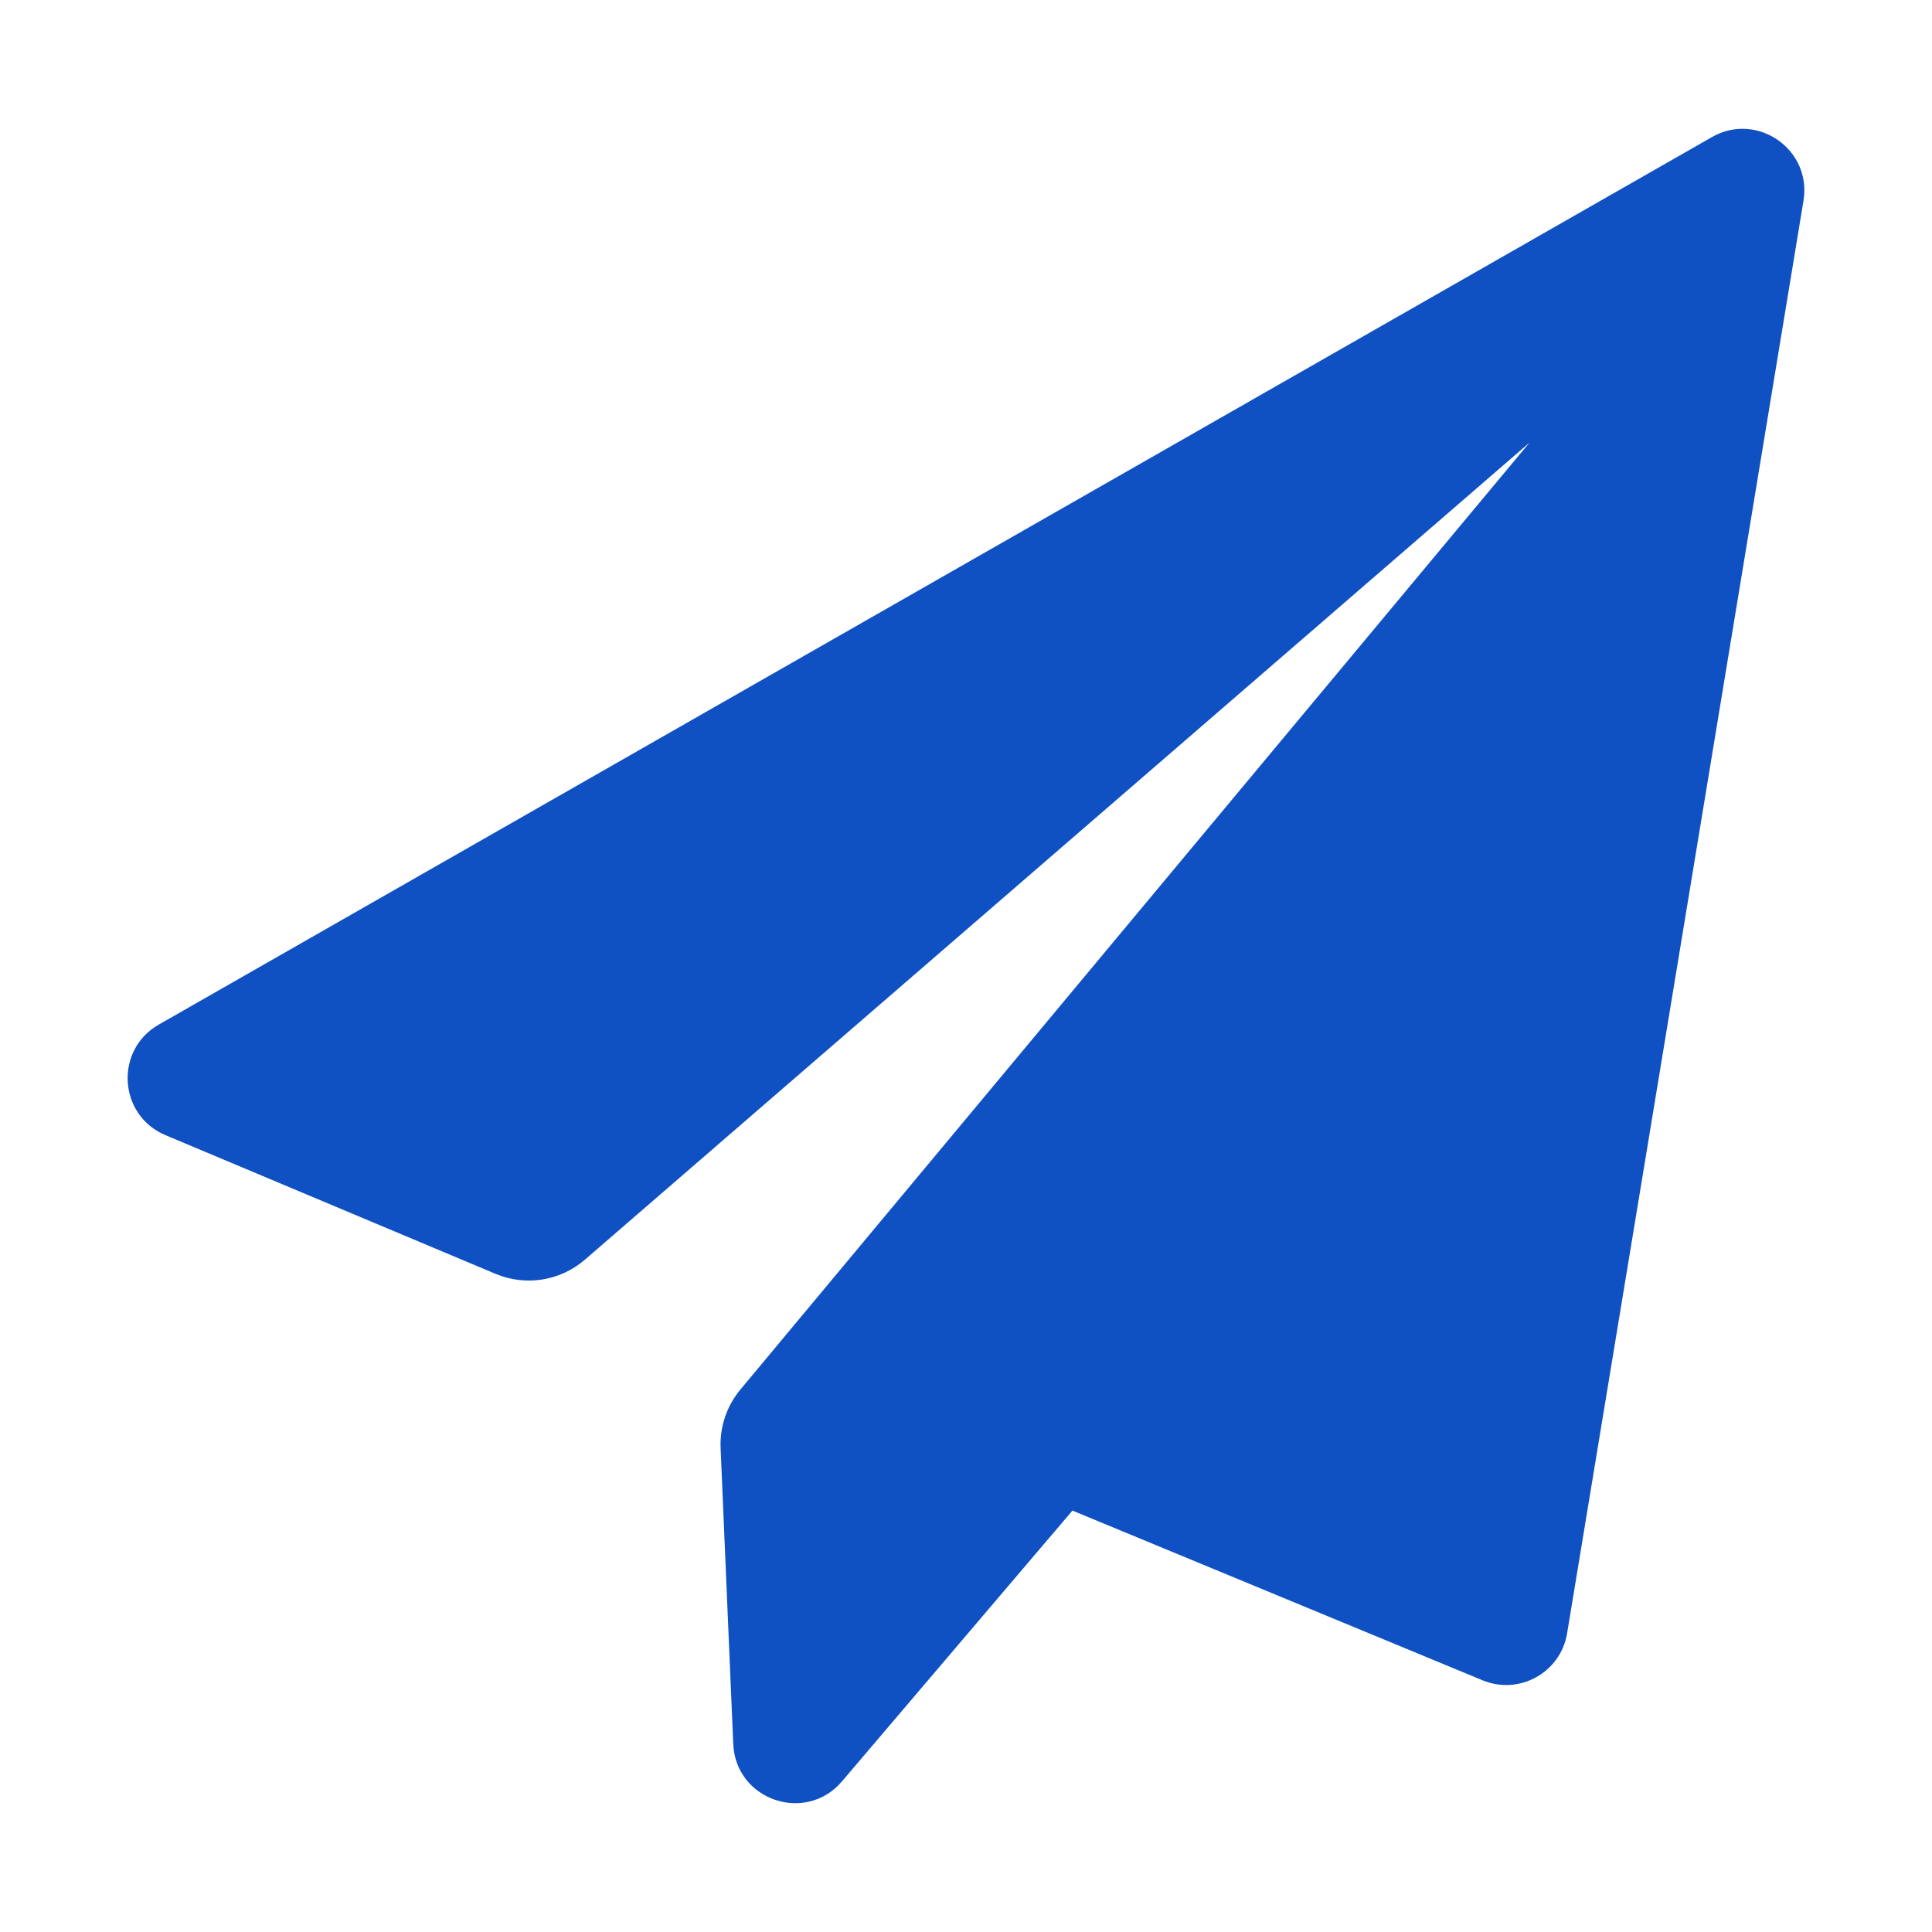
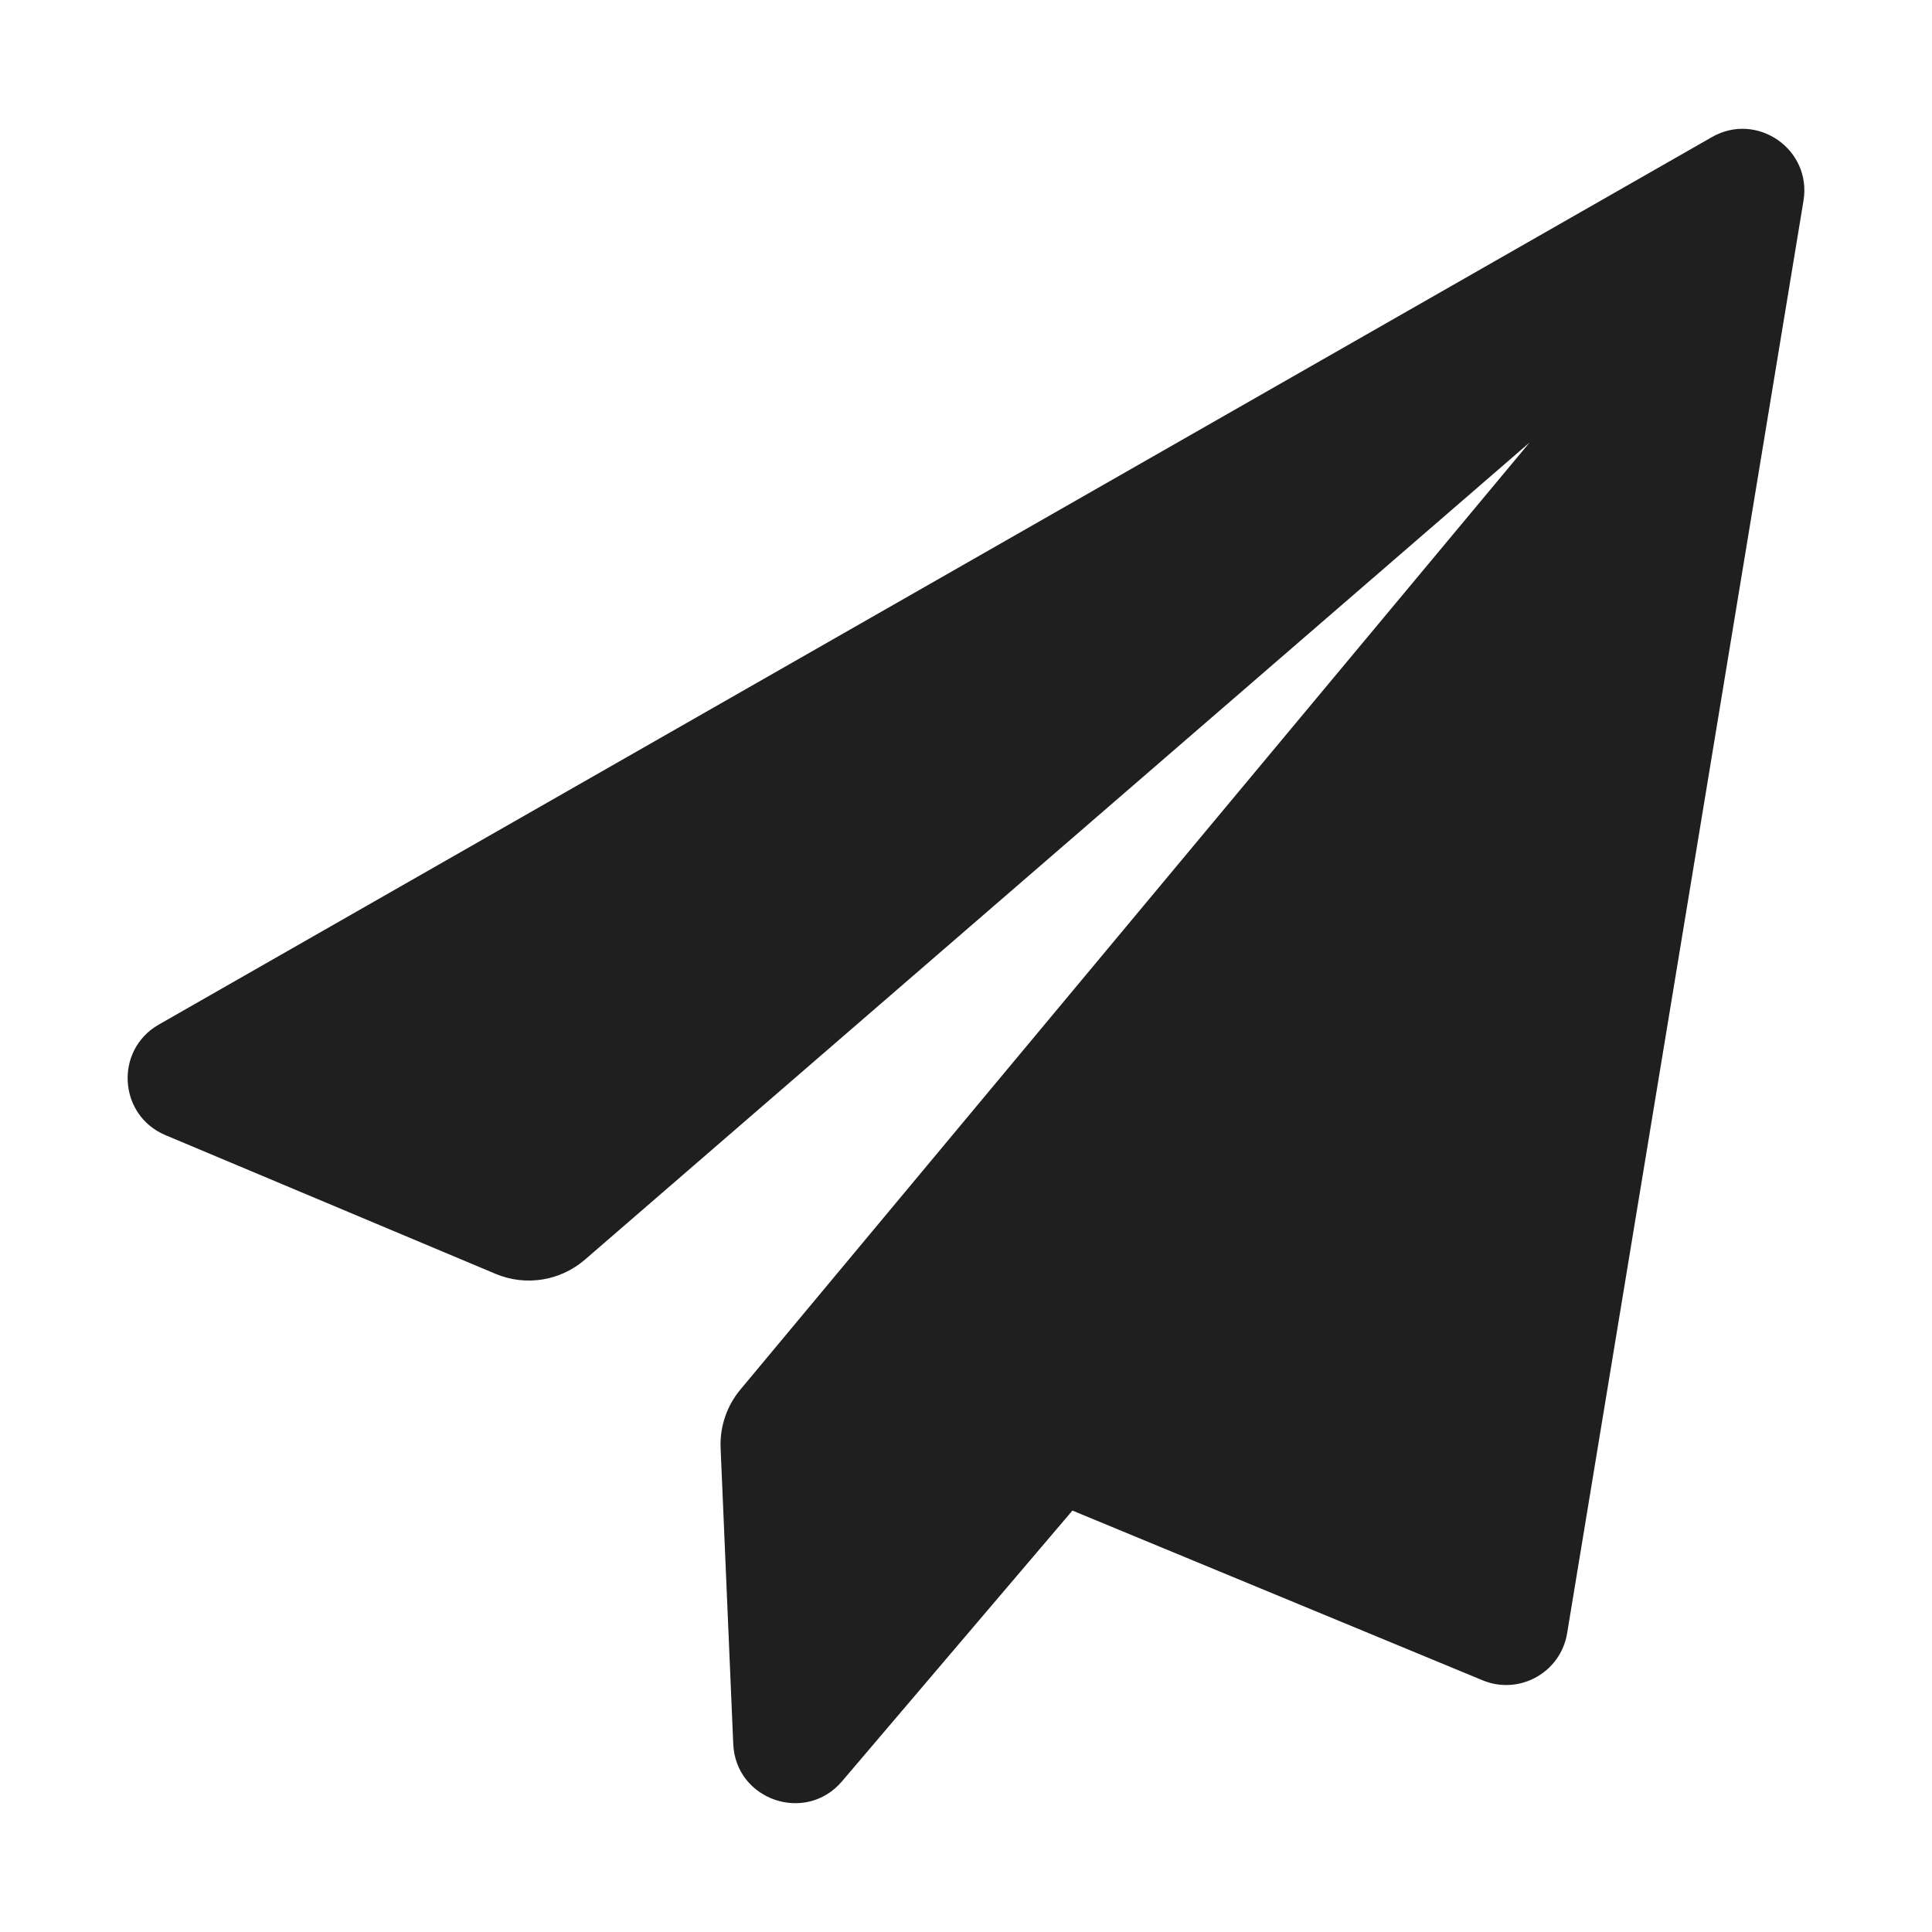
<svg xmlns="http://www.w3.org/2000/svg" version="1.1" id="Layer_1" x="0px" y="0px" width="300px" height="300px" viewBox="0 0 300 300" style="enable-background:new 0 0 300 300;" xml:space="preserve">
  <style type="text/css">
- 	.st0{fill:#0f50c2;}
+ 	.st0{fill:#1f1f1f;}
</style>
  <path class="st0" d="M265.828,21.286c-80.392,45.939-160.785,91.877-241.177,137.815  c-6.9,3.943-6.284,14.086,1.043,17.165  c17.087,7.179,34.174,14.359,51.261,21.538c4.667,1.961,10.041,1.106,13.87-2.205  L237.51,68.719L114.97,215.767c-2.119,2.543-3.216,5.785-3.074,9.093  l1.963,45.945c0.372,8.709,11.232,12.443,16.881,5.805l35.786-42.049  c21.229,8.785,42.459,17.57,63.688,26.355c5.705,2.361,12.121-1.207,13.127-7.299  l36.704-222.446C281.36,23.205,272.839,17.28,265.828,21.286z" />
</svg>
